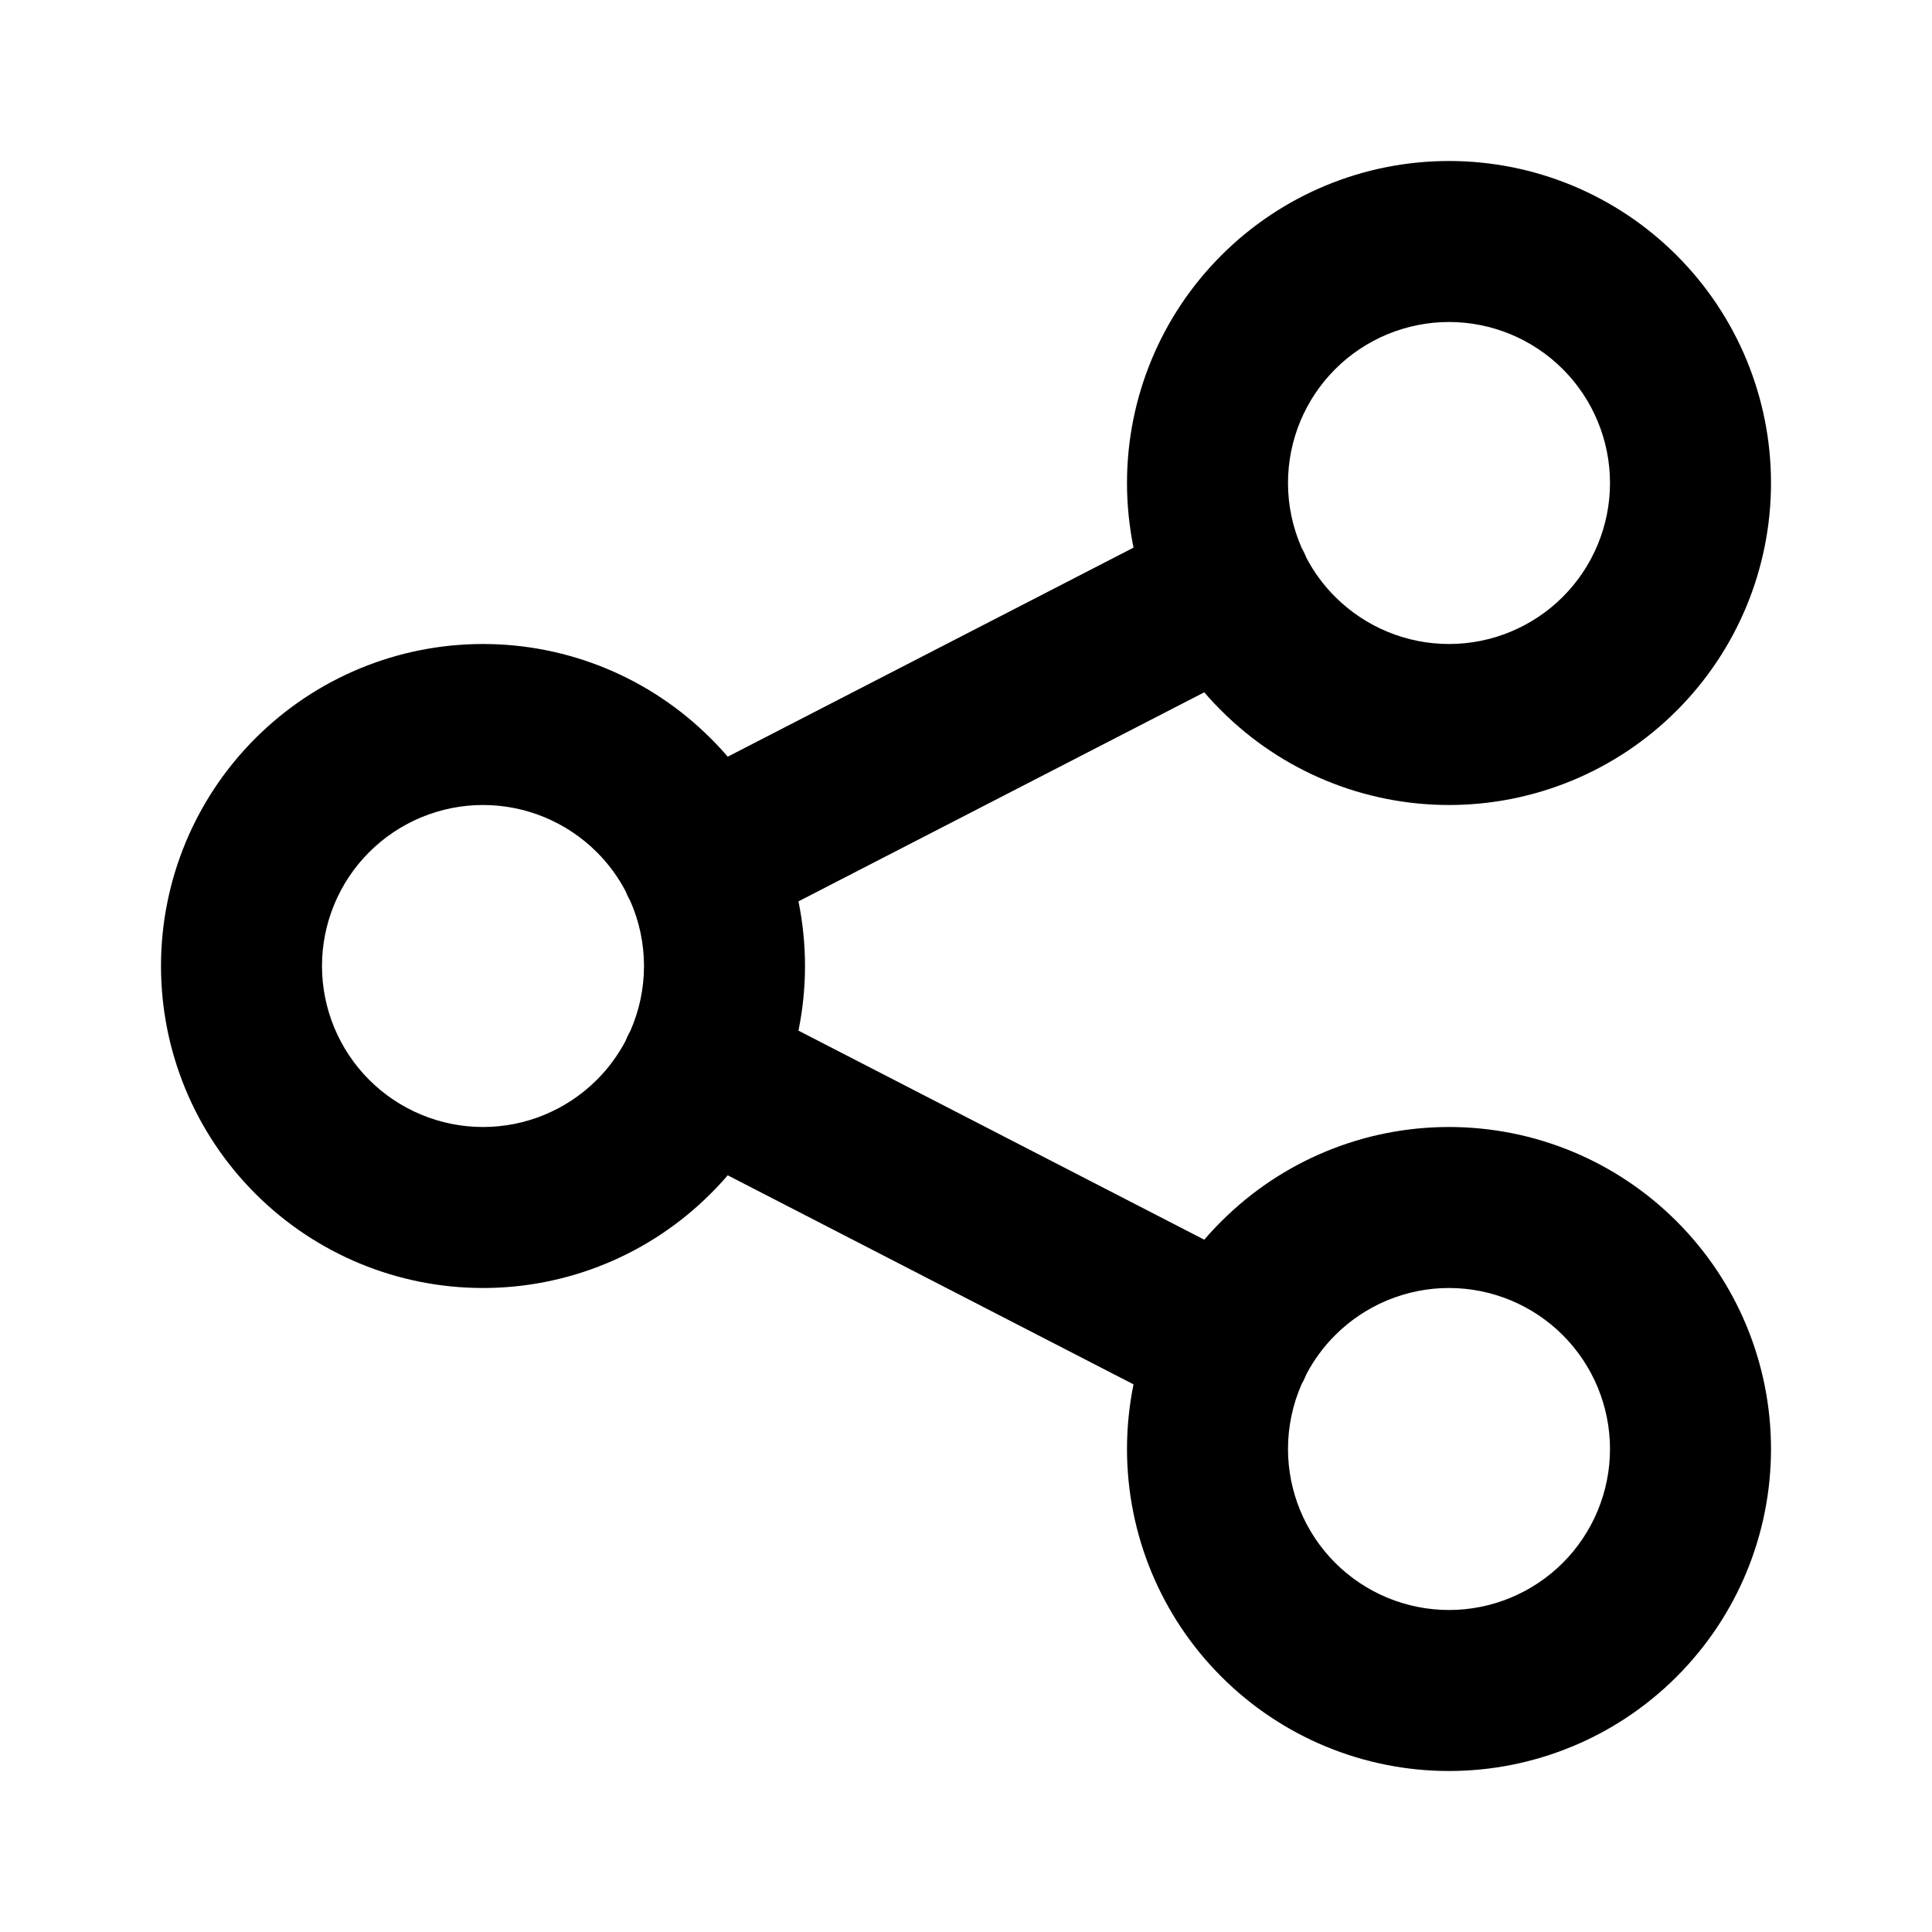
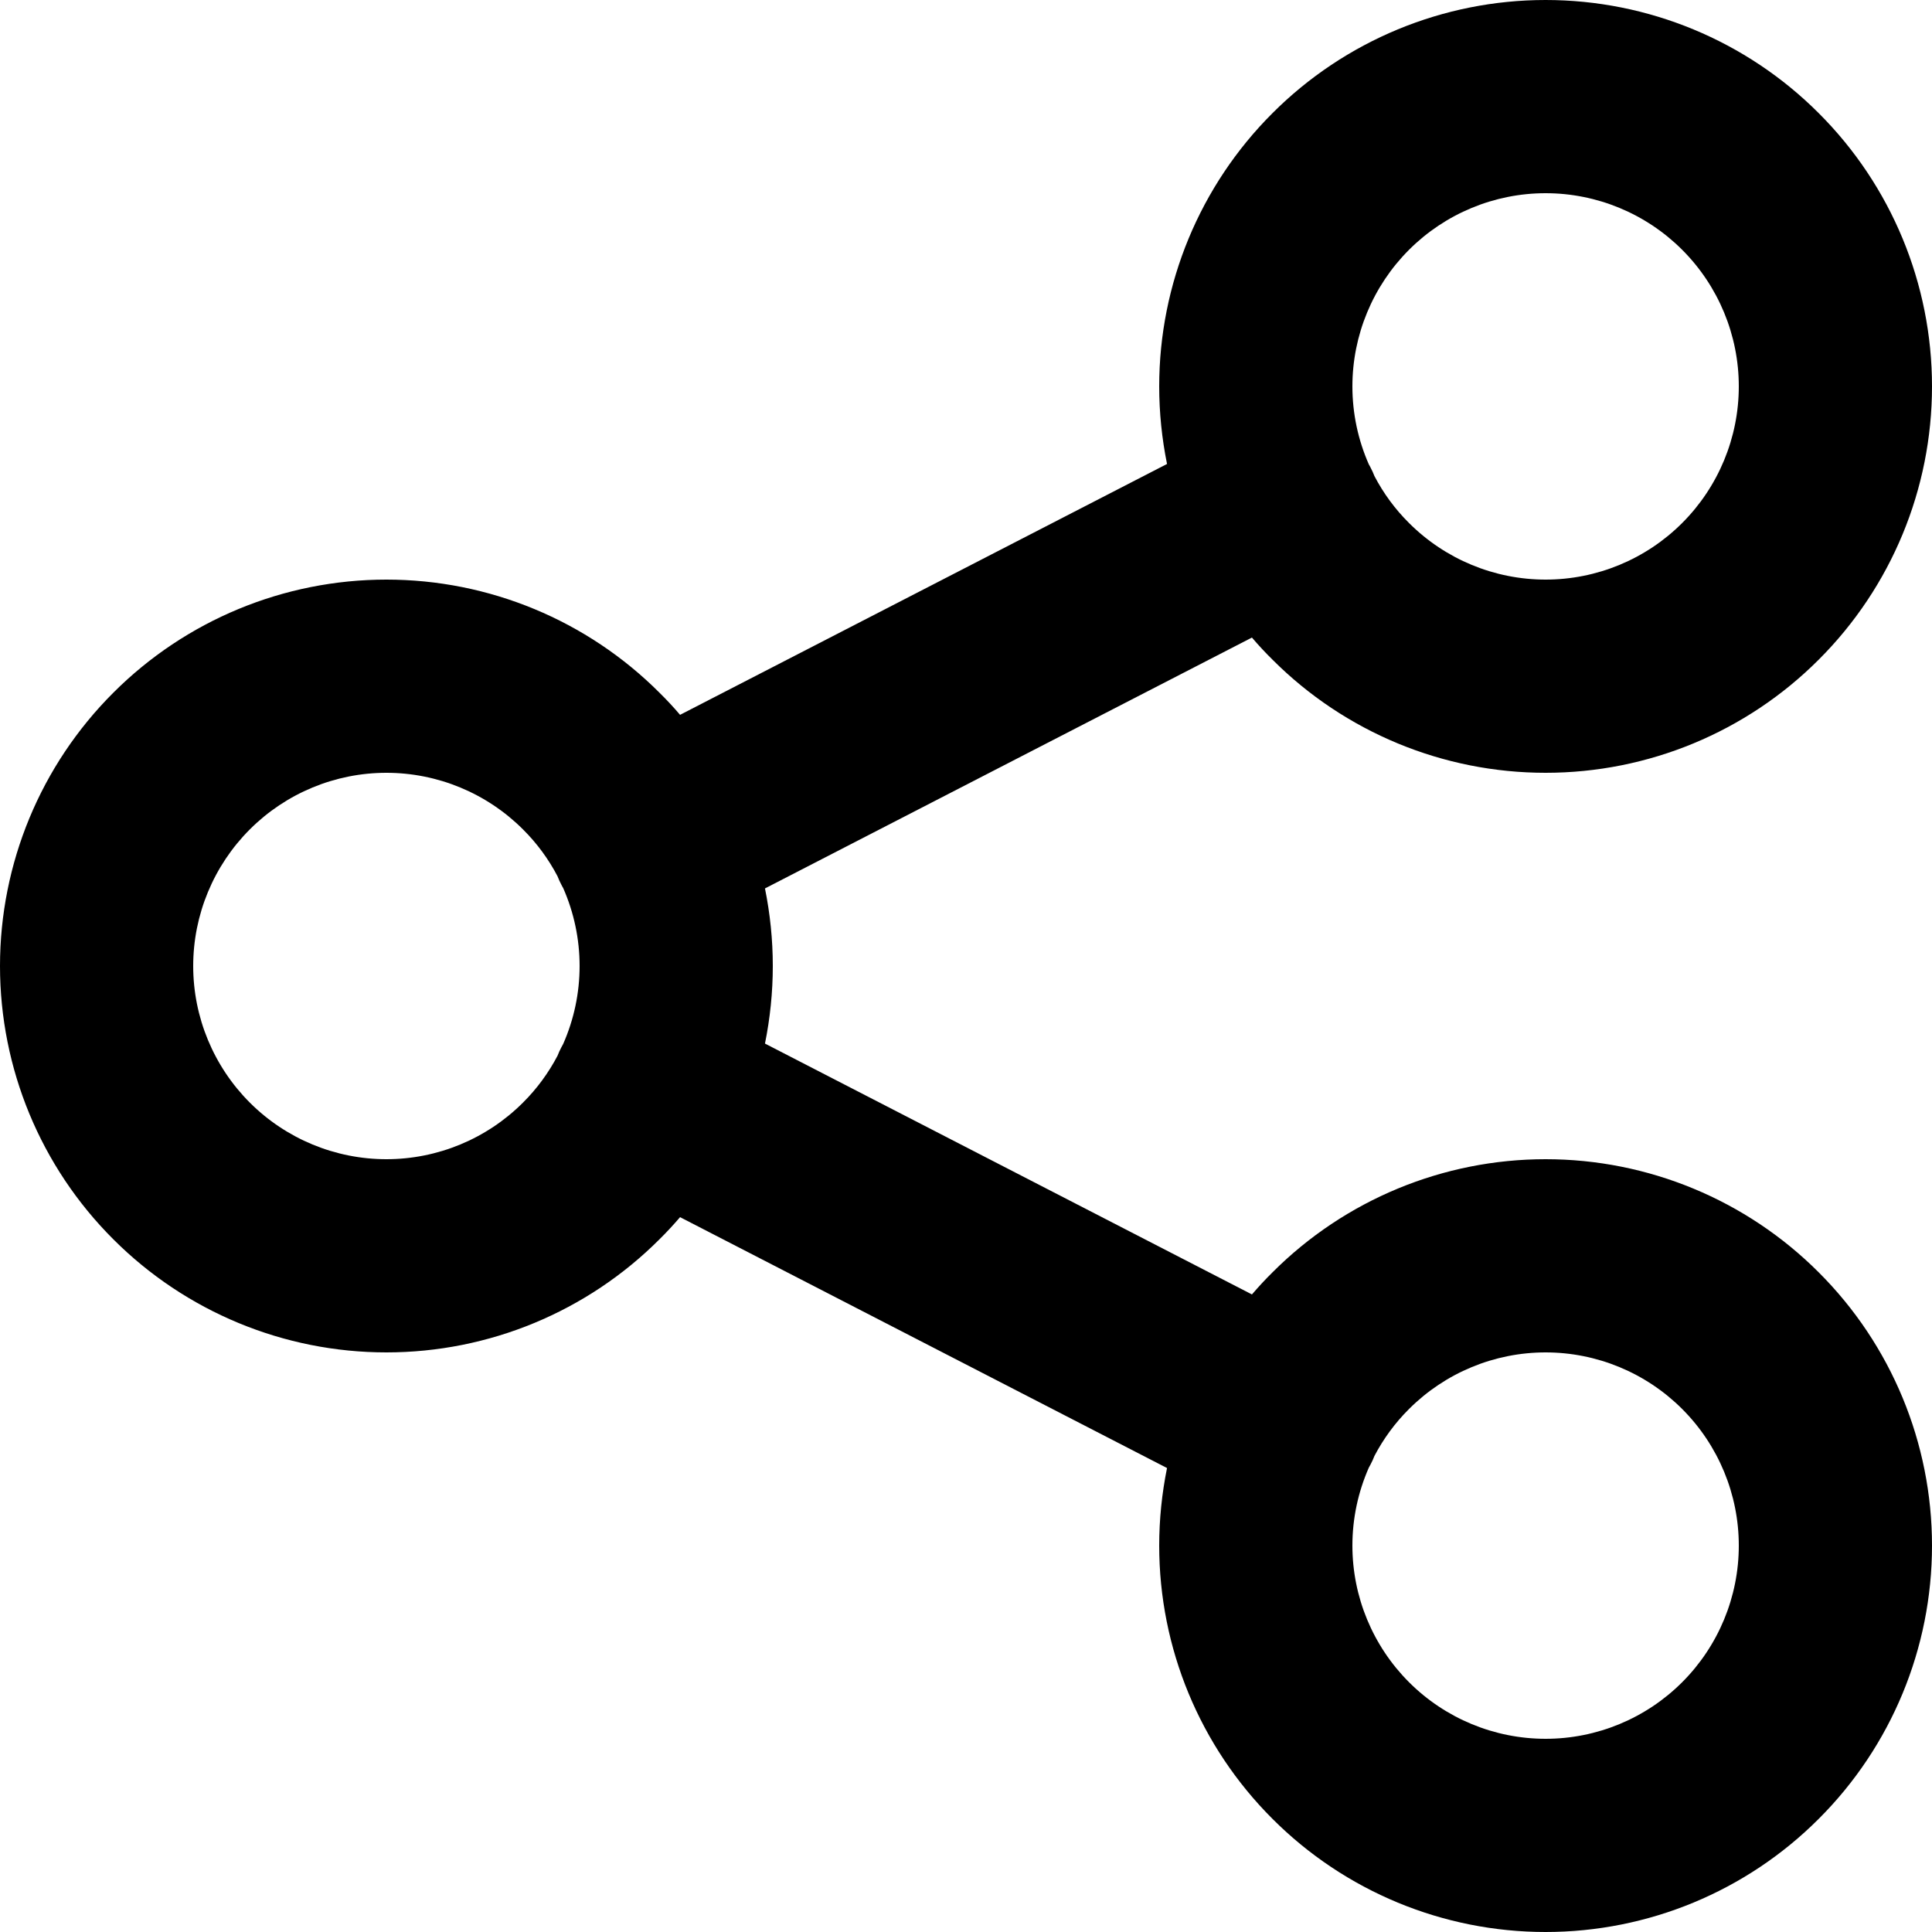
- <svg xmlns="http://www.w3.org/2000/svg" width="24" height="24" viewBox="0 0 24 24" fill="currentColor">
-   <path fill-rule="evenodd" clip-rule="evenodd" d="M15.172 3.172C15.922 2.421 16.939 2 18 2C19.061 2 20.078 2.421 20.828 3.172C21.579 3.922 22 4.939 22 6C22 7.061 21.579 8.078 20.828 8.828C20.078 9.579 19.061 10 18 10C16.939 10 15.922 9.579 15.172 8.828C15.098 8.755 15.027 8.679 14.96 8.6L9.919 11.197C9.972 11.459 10 11.728 10 12C10 12.272 9.972 12.541 9.919 12.803L14.96 15.4C15.027 15.322 15.098 15.245 15.172 15.172C15.922 14.421 16.939 14 18 14C19.061 14 20.078 14.421 20.828 15.172C21.579 15.922 22 16.939 22 18C22 19.061 21.579 20.078 20.828 20.828C20.078 21.579 19.061 22 18 22C16.939 22 15.922 21.579 15.172 20.828C14.421 20.078 14 19.061 14 18C14 17.728 14.028 17.459 14.081 17.197L9.04 14.6C8.973 14.678 8.902 14.755 8.828 14.828C8.078 15.579 7.061 16 6 16C4.939 16 3.922 15.579 3.172 14.828C2.421 14.078 2 13.061 2 12C2 10.939 2.421 9.922 3.172 9.172C3.922 8.421 4.939 8 6 8C7.061 8 8.078 8.421 8.828 9.172C8.902 9.245 8.973 9.321 9.04 9.4L14.081 6.803C14.028 6.541 14 6.272 14 6C14 4.939 14.421 3.922 15.172 3.172ZM16.228 6.928C16.217 6.899 16.203 6.87 16.189 6.842C16.183 6.83 16.177 6.818 16.17 6.807C16.059 6.555 16 6.281 16 6C16 5.47 16.211 4.961 16.586 4.586C16.961 4.211 17.47 4 18 4C18.53 4 19.039 4.211 19.414 4.586C19.789 4.961 20 5.47 20 6C20 6.53 19.789 7.039 19.414 7.414C19.039 7.789 18.53 8 18 8C17.47 8 16.961 7.789 16.586 7.414C16.441 7.27 16.321 7.106 16.228 6.928ZM7.772 11.072C7.679 10.895 7.559 10.73 7.414 10.586C7.039 10.211 6.53 10 6 10C5.47 10 4.961 10.211 4.586 10.586C4.211 10.961 4 11.47 4 12C4 12.53 4.211 13.039 4.586 13.414C4.961 13.789 5.47 14 6 14C6.53 14 7.039 13.789 7.414 13.414C7.559 13.27 7.679 13.105 7.772 12.928C7.783 12.899 7.796 12.87 7.811 12.842C7.817 12.83 7.823 12.819 7.83 12.807C7.941 12.555 8 12.281 8 12C8 11.719 7.941 11.445 7.83 11.193C7.823 11.181 7.817 11.17 7.811 11.158C7.796 11.13 7.783 11.101 7.772 11.072ZM16.17 17.193C16.059 17.445 16 17.719 16 18C16 18.53 16.211 19.039 16.586 19.414C16.961 19.789 17.47 20 18 20C18.53 20 19.039 19.789 19.414 19.414C19.789 19.039 20 18.53 20 18C20 17.47 19.789 16.961 19.414 16.586C19.039 16.211 18.53 16 18 16C17.47 16 16.961 16.211 16.586 16.586C16.441 16.73 16.321 16.895 16.228 17.072C16.217 17.101 16.203 17.13 16.189 17.158C16.183 17.17 16.177 17.181 16.17 17.193Z" fill="currentColor" />
+ <svg xmlns="http://www.w3.org/2000/svg" width="20" height="20" viewBox="0 0 20 20" fill="currentColor">
+   <path fill-rule="evenodd" clip-rule="evenodd" d="M13.172 1.172C13.922 0.421 14.939 0 16 0C17.061 0 18.078 0.421 18.828 1.172C19.579 1.922 20 2.939 20 4C20 5.061 19.579 6.078 18.828 6.828C18.078 7.579 17.061 8 16 8C14.939 8 13.922 7.579 13.172 6.828C13.098 6.755 13.027 6.679 12.96 6.6L7.919 9.197C7.972 9.459 8 9.728 8 10C8 10.272 7.972 10.541 7.919 10.803L12.96 13.4C13.027 13.322 13.098 13.245 13.172 13.172C13.922 12.421 14.939 12 16 12C17.061 12 18.078 12.421 18.828 13.172C19.579 13.922 20 14.939 20 16C20 17.061 19.579 18.078 18.828 18.828C18.078 19.579 17.061 20 16 20C14.939 20 13.922 19.579 13.172 18.828C12.421 18.078 12 17.061 12 16C12 15.728 12.028 15.459 12.081 15.197L7.04 12.6C6.973 12.678 6.902 12.755 6.828 12.828C6.078 13.579 5.061 14 4 14C2.939 14 1.922 13.579 1.172 12.828C0.421 12.078 0 11.061 0 10C0 8.939 0.421 7.922 1.172 7.172C1.922 6.421 2.939 6 4 6C5.061 6 6.078 6.421 6.828 7.172C6.902 7.245 6.973 7.321 7.04 7.4L12.081 4.803C12.028 4.541 12 4.272 12 4C12 2.939 12.421 1.922 13.172 1.172ZM14.228 4.928C14.217 4.899 14.204 4.87 14.189 4.842C14.183 4.83 14.177 4.818 14.17 4.807C14.059 4.555 14 4.281 14 4C14 3.47 14.211 2.961 14.586 2.586C14.961 2.211 15.47 2 16 2C16.53 2 17.039 2.211 17.414 2.586C17.789 2.961 18 3.47 18 4C18 4.53 17.789 5.039 17.414 5.414C17.039 5.789 16.53 6 16 6C15.47 6 14.961 5.789 14.586 5.414C14.441 5.27 14.321 5.106 14.228 4.928ZM5.772 9.072C5.679 8.894 5.559 8.73 5.414 8.586C5.039 8.211 4.53 8 4 8C3.47 8 2.961 8.211 2.586 8.586C2.211 8.961 2 9.47 2 10C2 10.53 2.211 11.039 2.586 11.414C2.961 11.789 3.47 12 4 12C4.53 12 5.039 11.789 5.414 11.414C5.559 11.27 5.679 11.105 5.772 10.928C5.783 10.899 5.796 10.87 5.811 10.842C5.817 10.83 5.823 10.819 5.83 10.807C5.941 10.555 6 10.281 6 10C6 9.719 5.941 9.445 5.83 9.193C5.823 9.182 5.817 9.17 5.811 9.158C5.796 9.13 5.783 9.101 5.772 9.072ZM14.17 15.193C14.059 15.445 14 15.719 14 16C14 16.53 14.211 17.039 14.586 17.414C14.961 17.789 15.47 18 16 18C16.53 18 17.039 17.789 17.414 17.414C17.789 17.039 18 16.53 18 16C18 15.47 17.789 14.961 17.414 14.586C17.039 14.211 16.53 14 16 14C15.47 14 14.961 14.211 14.586 14.586C14.441 14.73 14.321 14.895 14.228 15.072C14.217 15.101 14.204 15.13 14.189 15.158C14.183 15.17 14.177 15.181 14.17 15.193Z" fill="currentColor" />
</svg>
